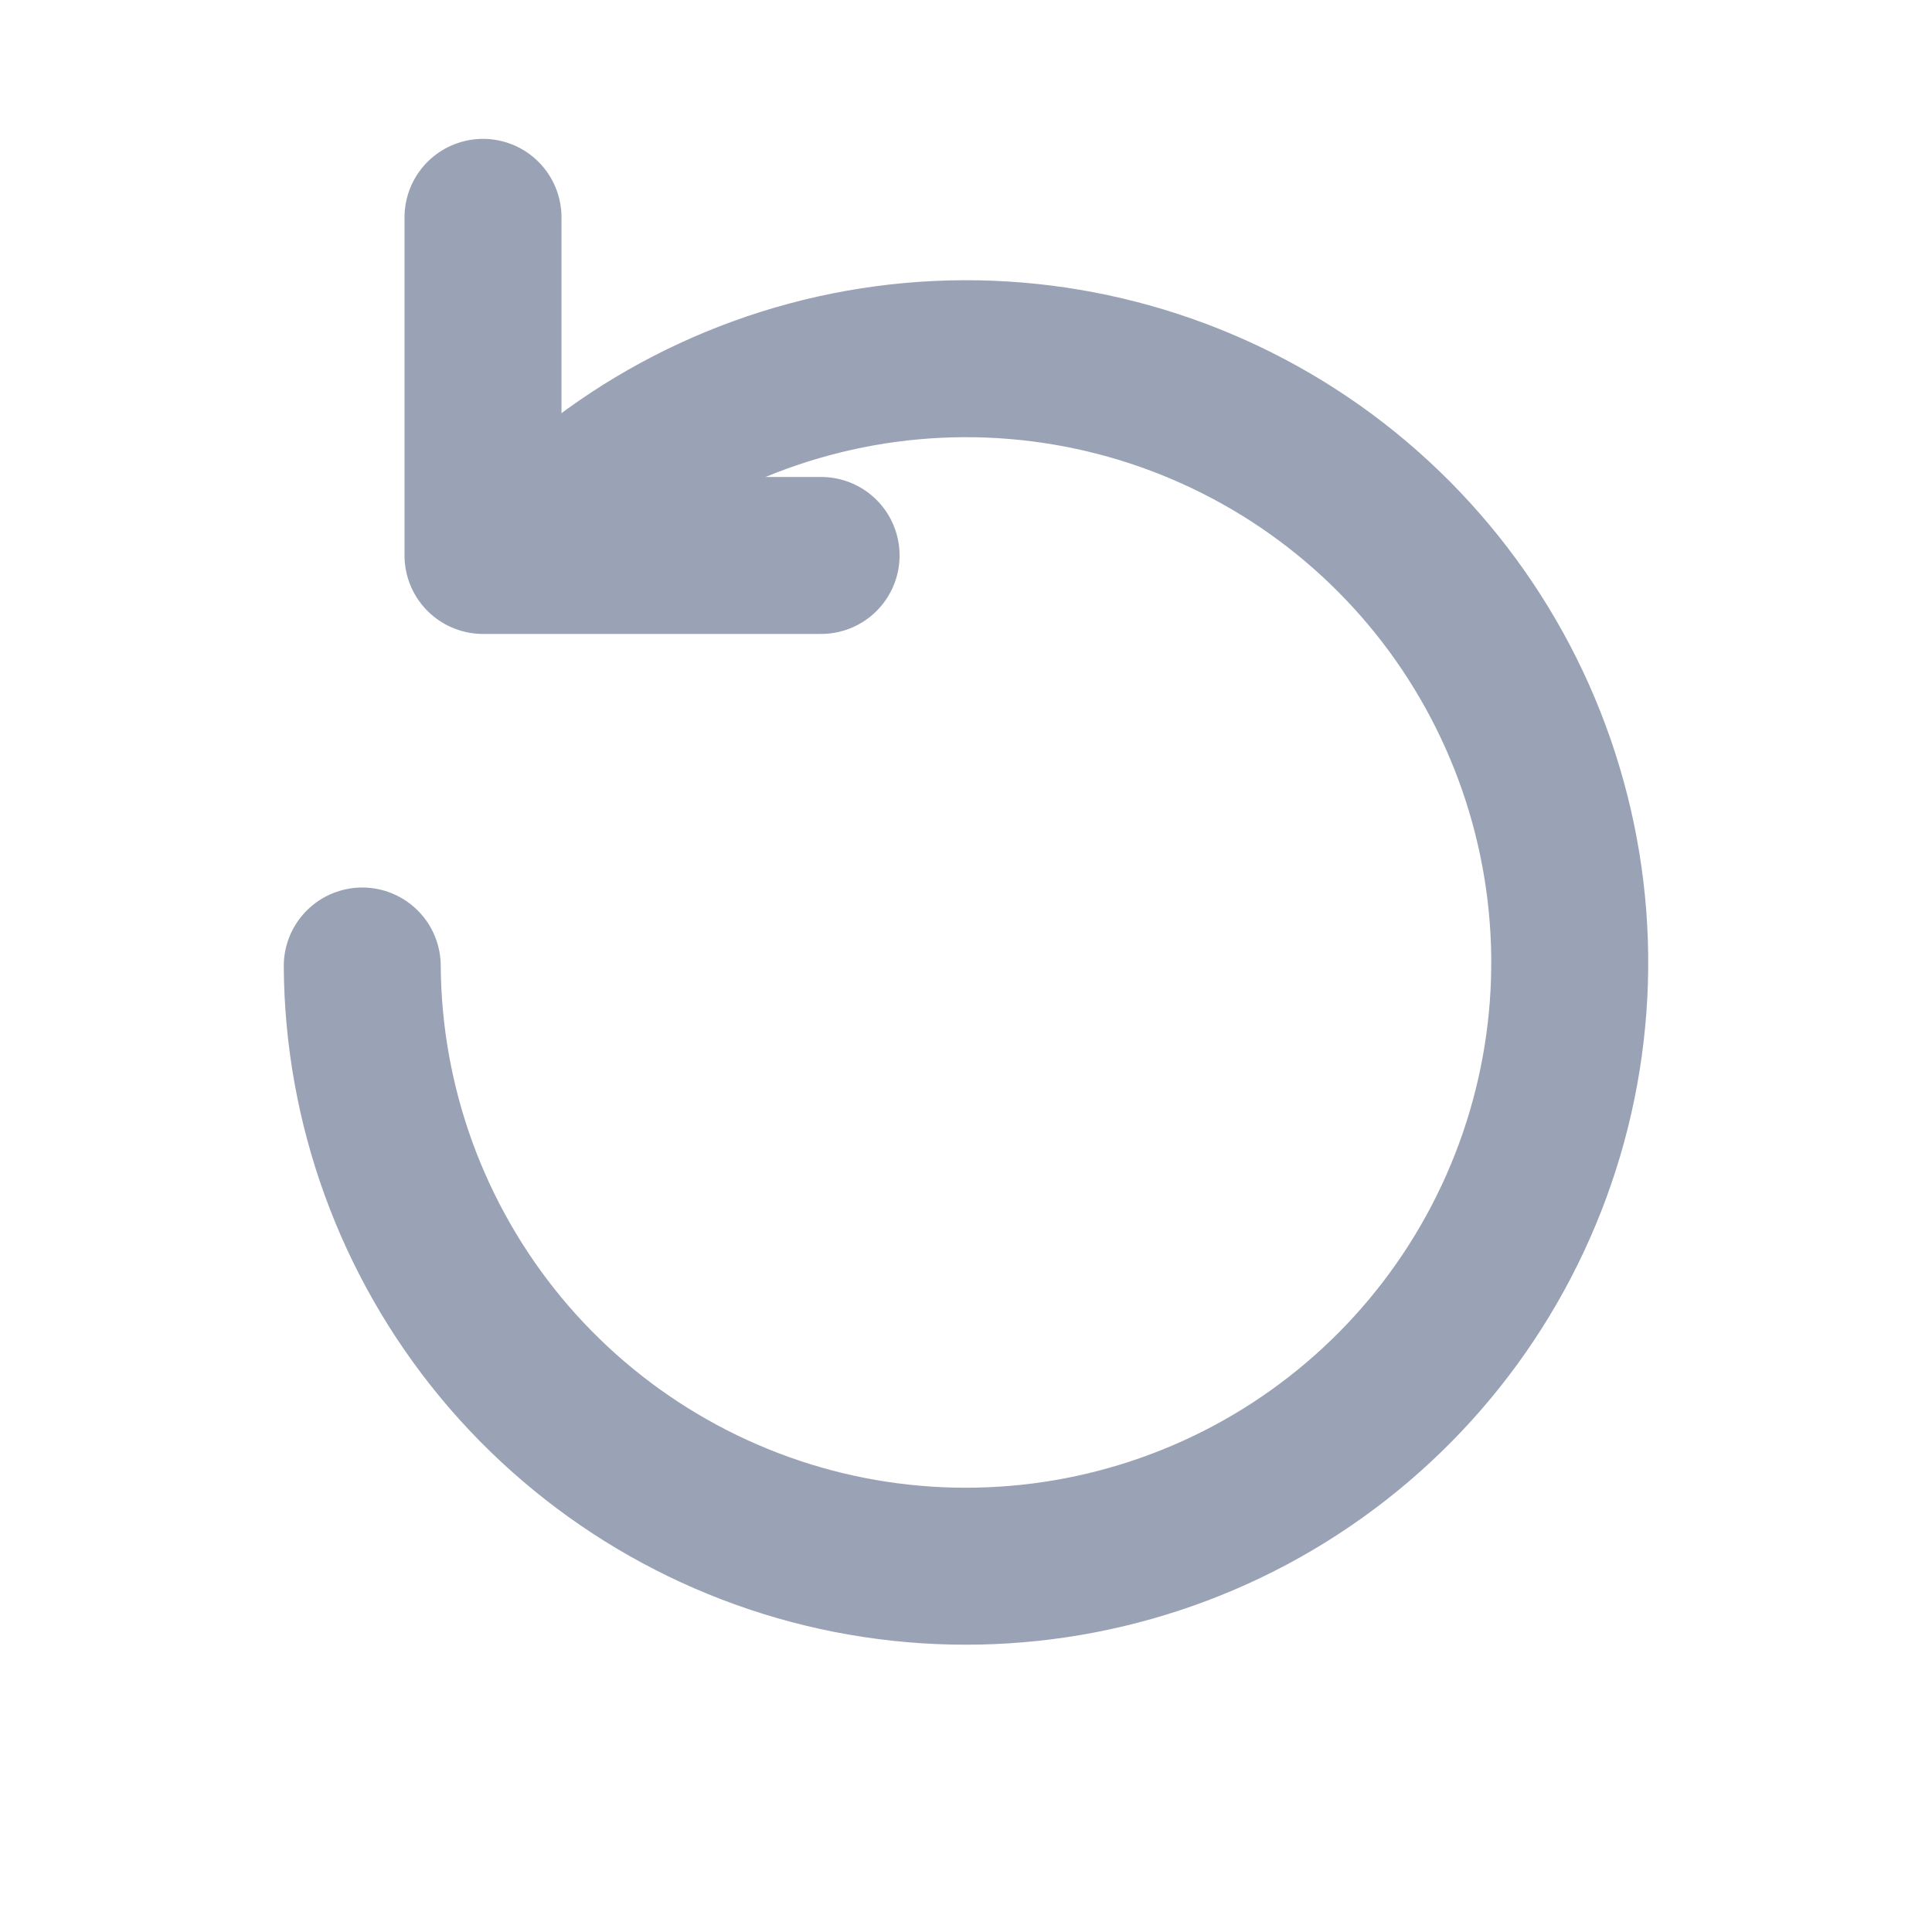
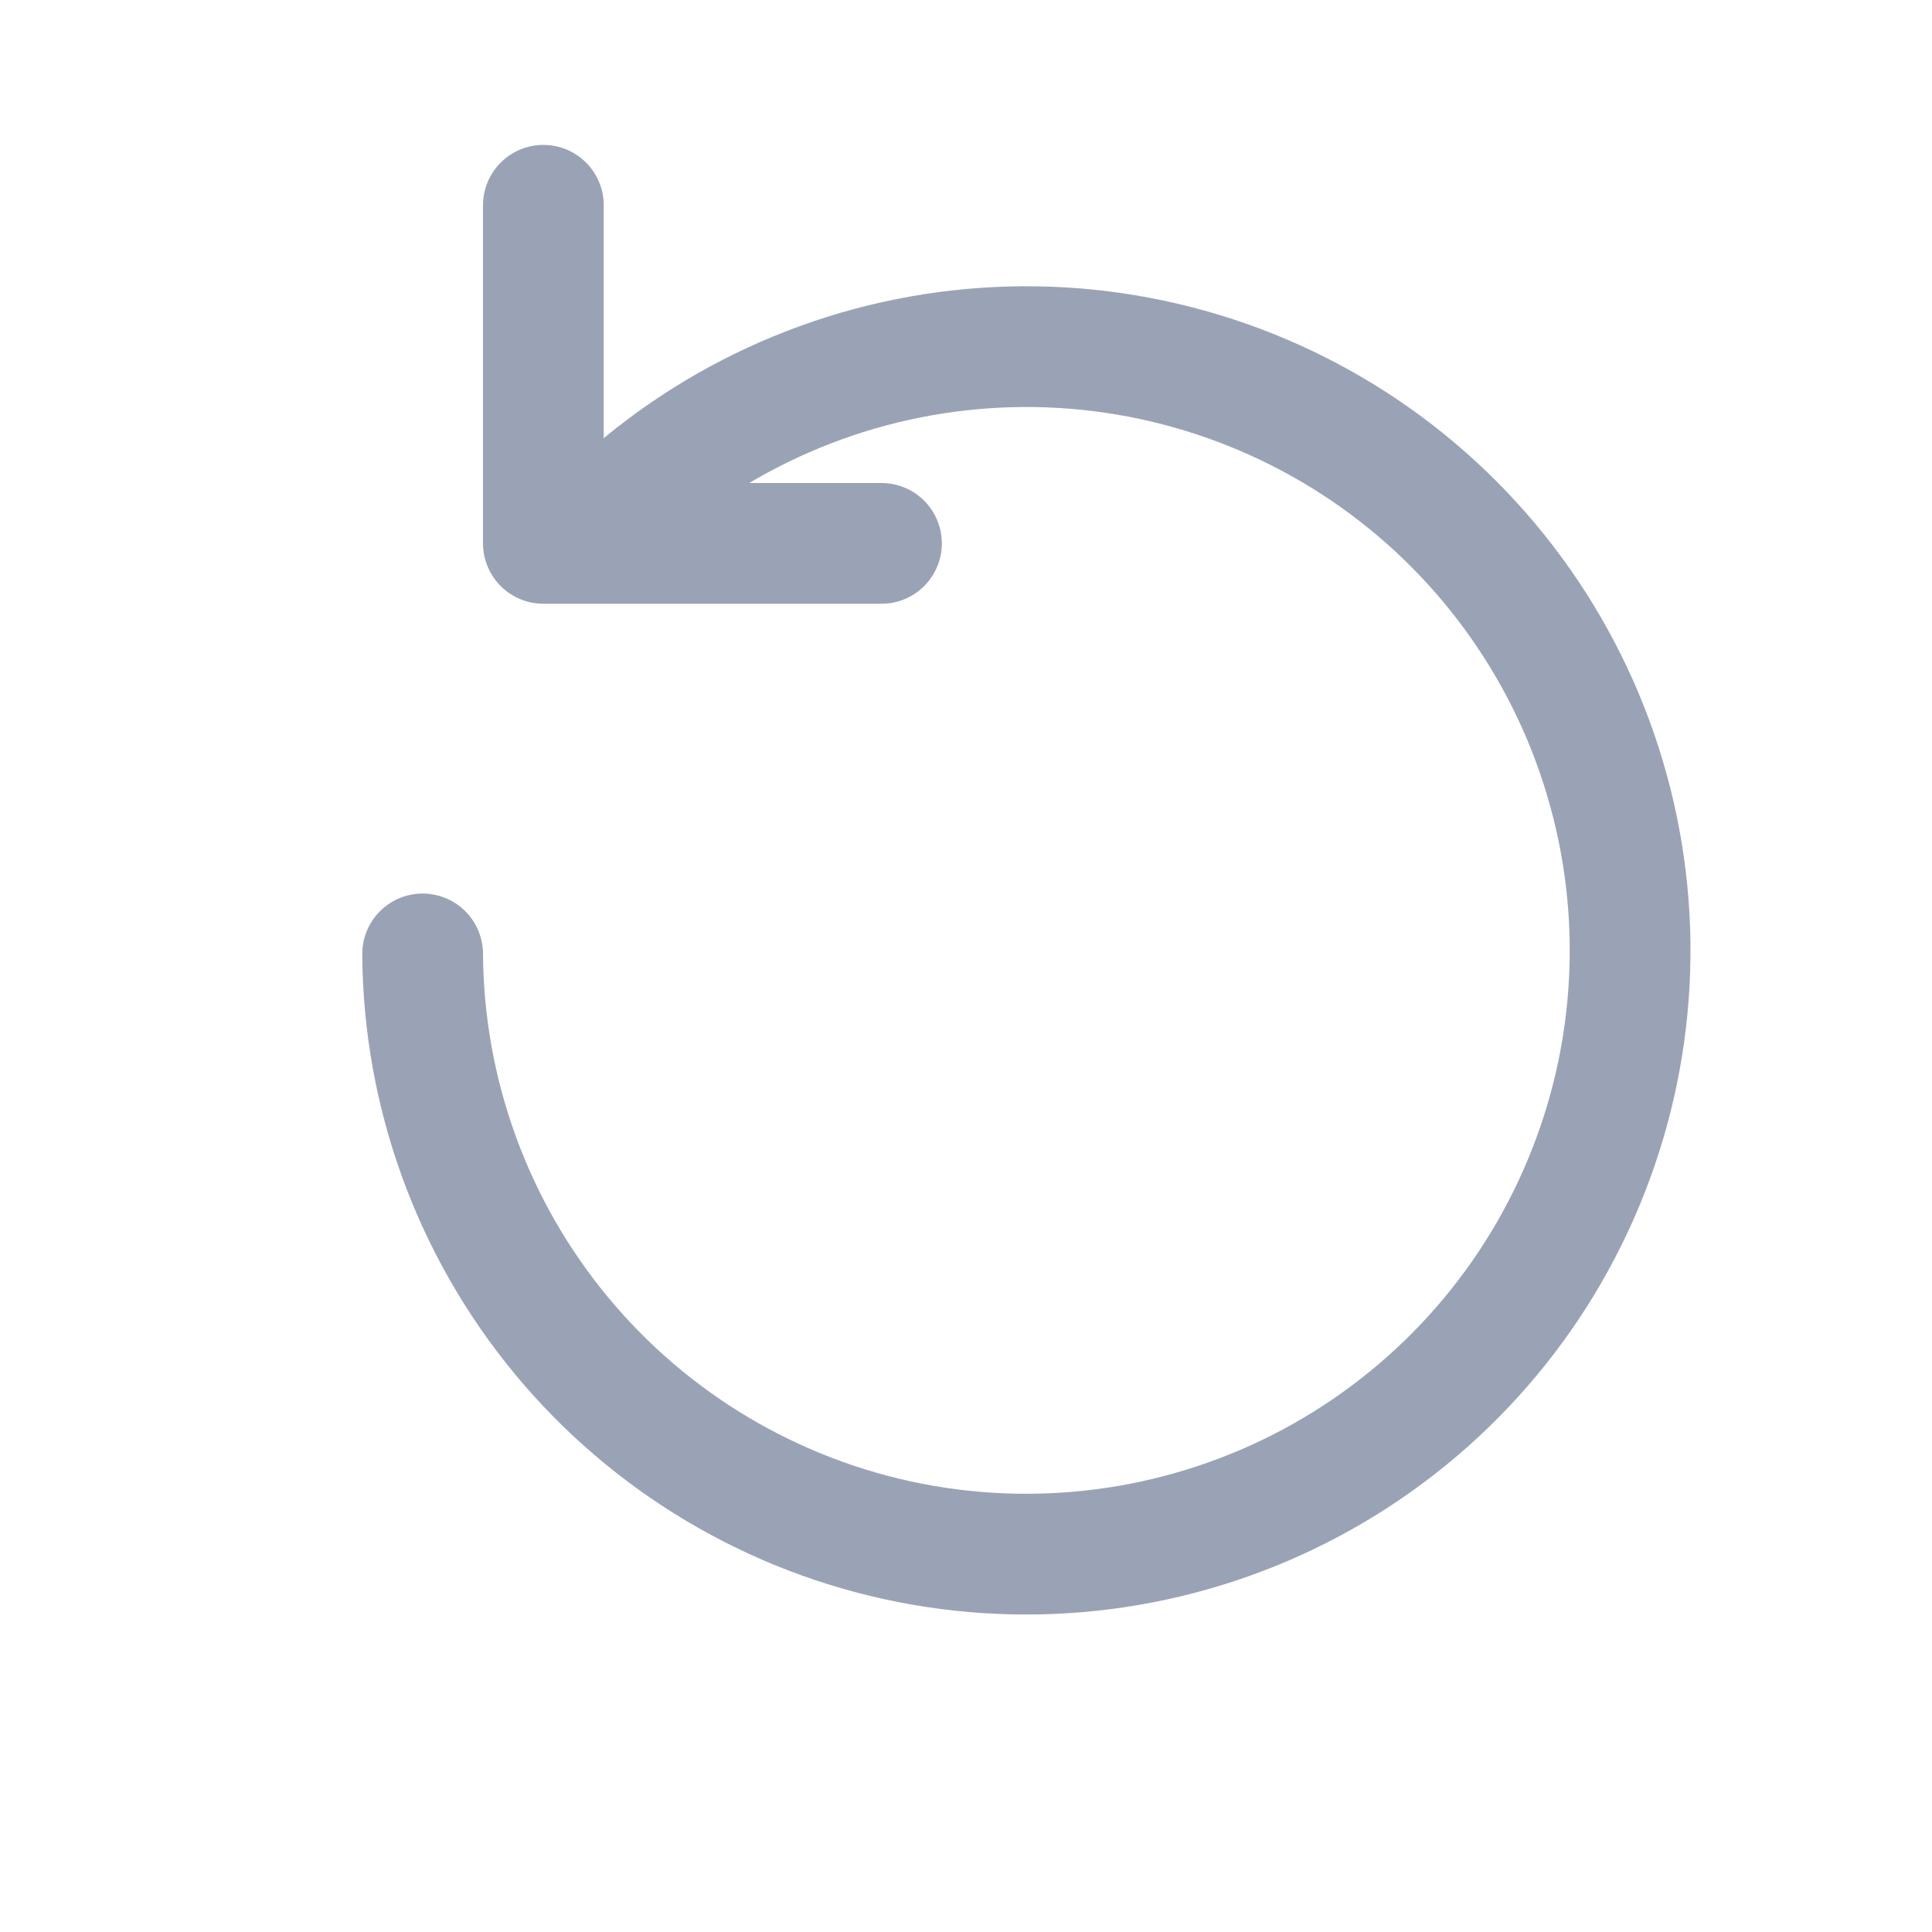
<svg xmlns="http://www.w3.org/2000/svg" width="16" height="16" viewBox="0 0 16 16" fill="none">
-   <path d="M3 8C3.007 9.153 3.412 10.269 4.147 11.158C4.882 12.046 5.902 12.654 7.034 12.877C8.165 13.099 9.339 12.924 10.356 12.381C11.374 11.837 12.172 10.958 12.615 9.894C13.059 8.829 13.121 7.644 12.79 6.539C12.46 5.434 11.758 4.477 10.803 3.83C9.848 3.184 8.699 2.887 7.55 2.991C6.401 3.095 5.324 3.593 4.5 4.4" stroke-width="1.3" stroke-linecap="round" stroke-linejoin="round" stroke="#9AA3B6" />
-   <path d="M4 1.8V4.6H6.8" stroke-width="1.3" stroke-linecap="round" stroke-linejoin="round" stroke="#9AA3B6" />
+   <path d="M3.5 7.9 C3.507 9.053 3.912 10.169 4.647 11.058 C5.382 11.947 6.402 12.554 7.534 12.777 C8.665 12.999 9.839 12.824 10.856 12.281 C11.874 11.737 12.672 10.859 13.115 9.794 C13.559 8.729 13.621 7.544 13.29 6.439 C12.96 5.334 12.258 4.377 11.303 3.73 C10.348 3.084 9.199 2.787 8.05 2.891 C6.901 2.995 5.824 3.493 5 4.3" stroke-width="1" stroke-linecap="round" stroke-linejoin="round" stroke="#9AA3B6" />
+   <path d="M4.5 1.7 V4.5 H7.3" stroke-width="1" stroke-linecap="round" stroke-linejoin="round" stroke="#9AA3B6" />
</svg>
